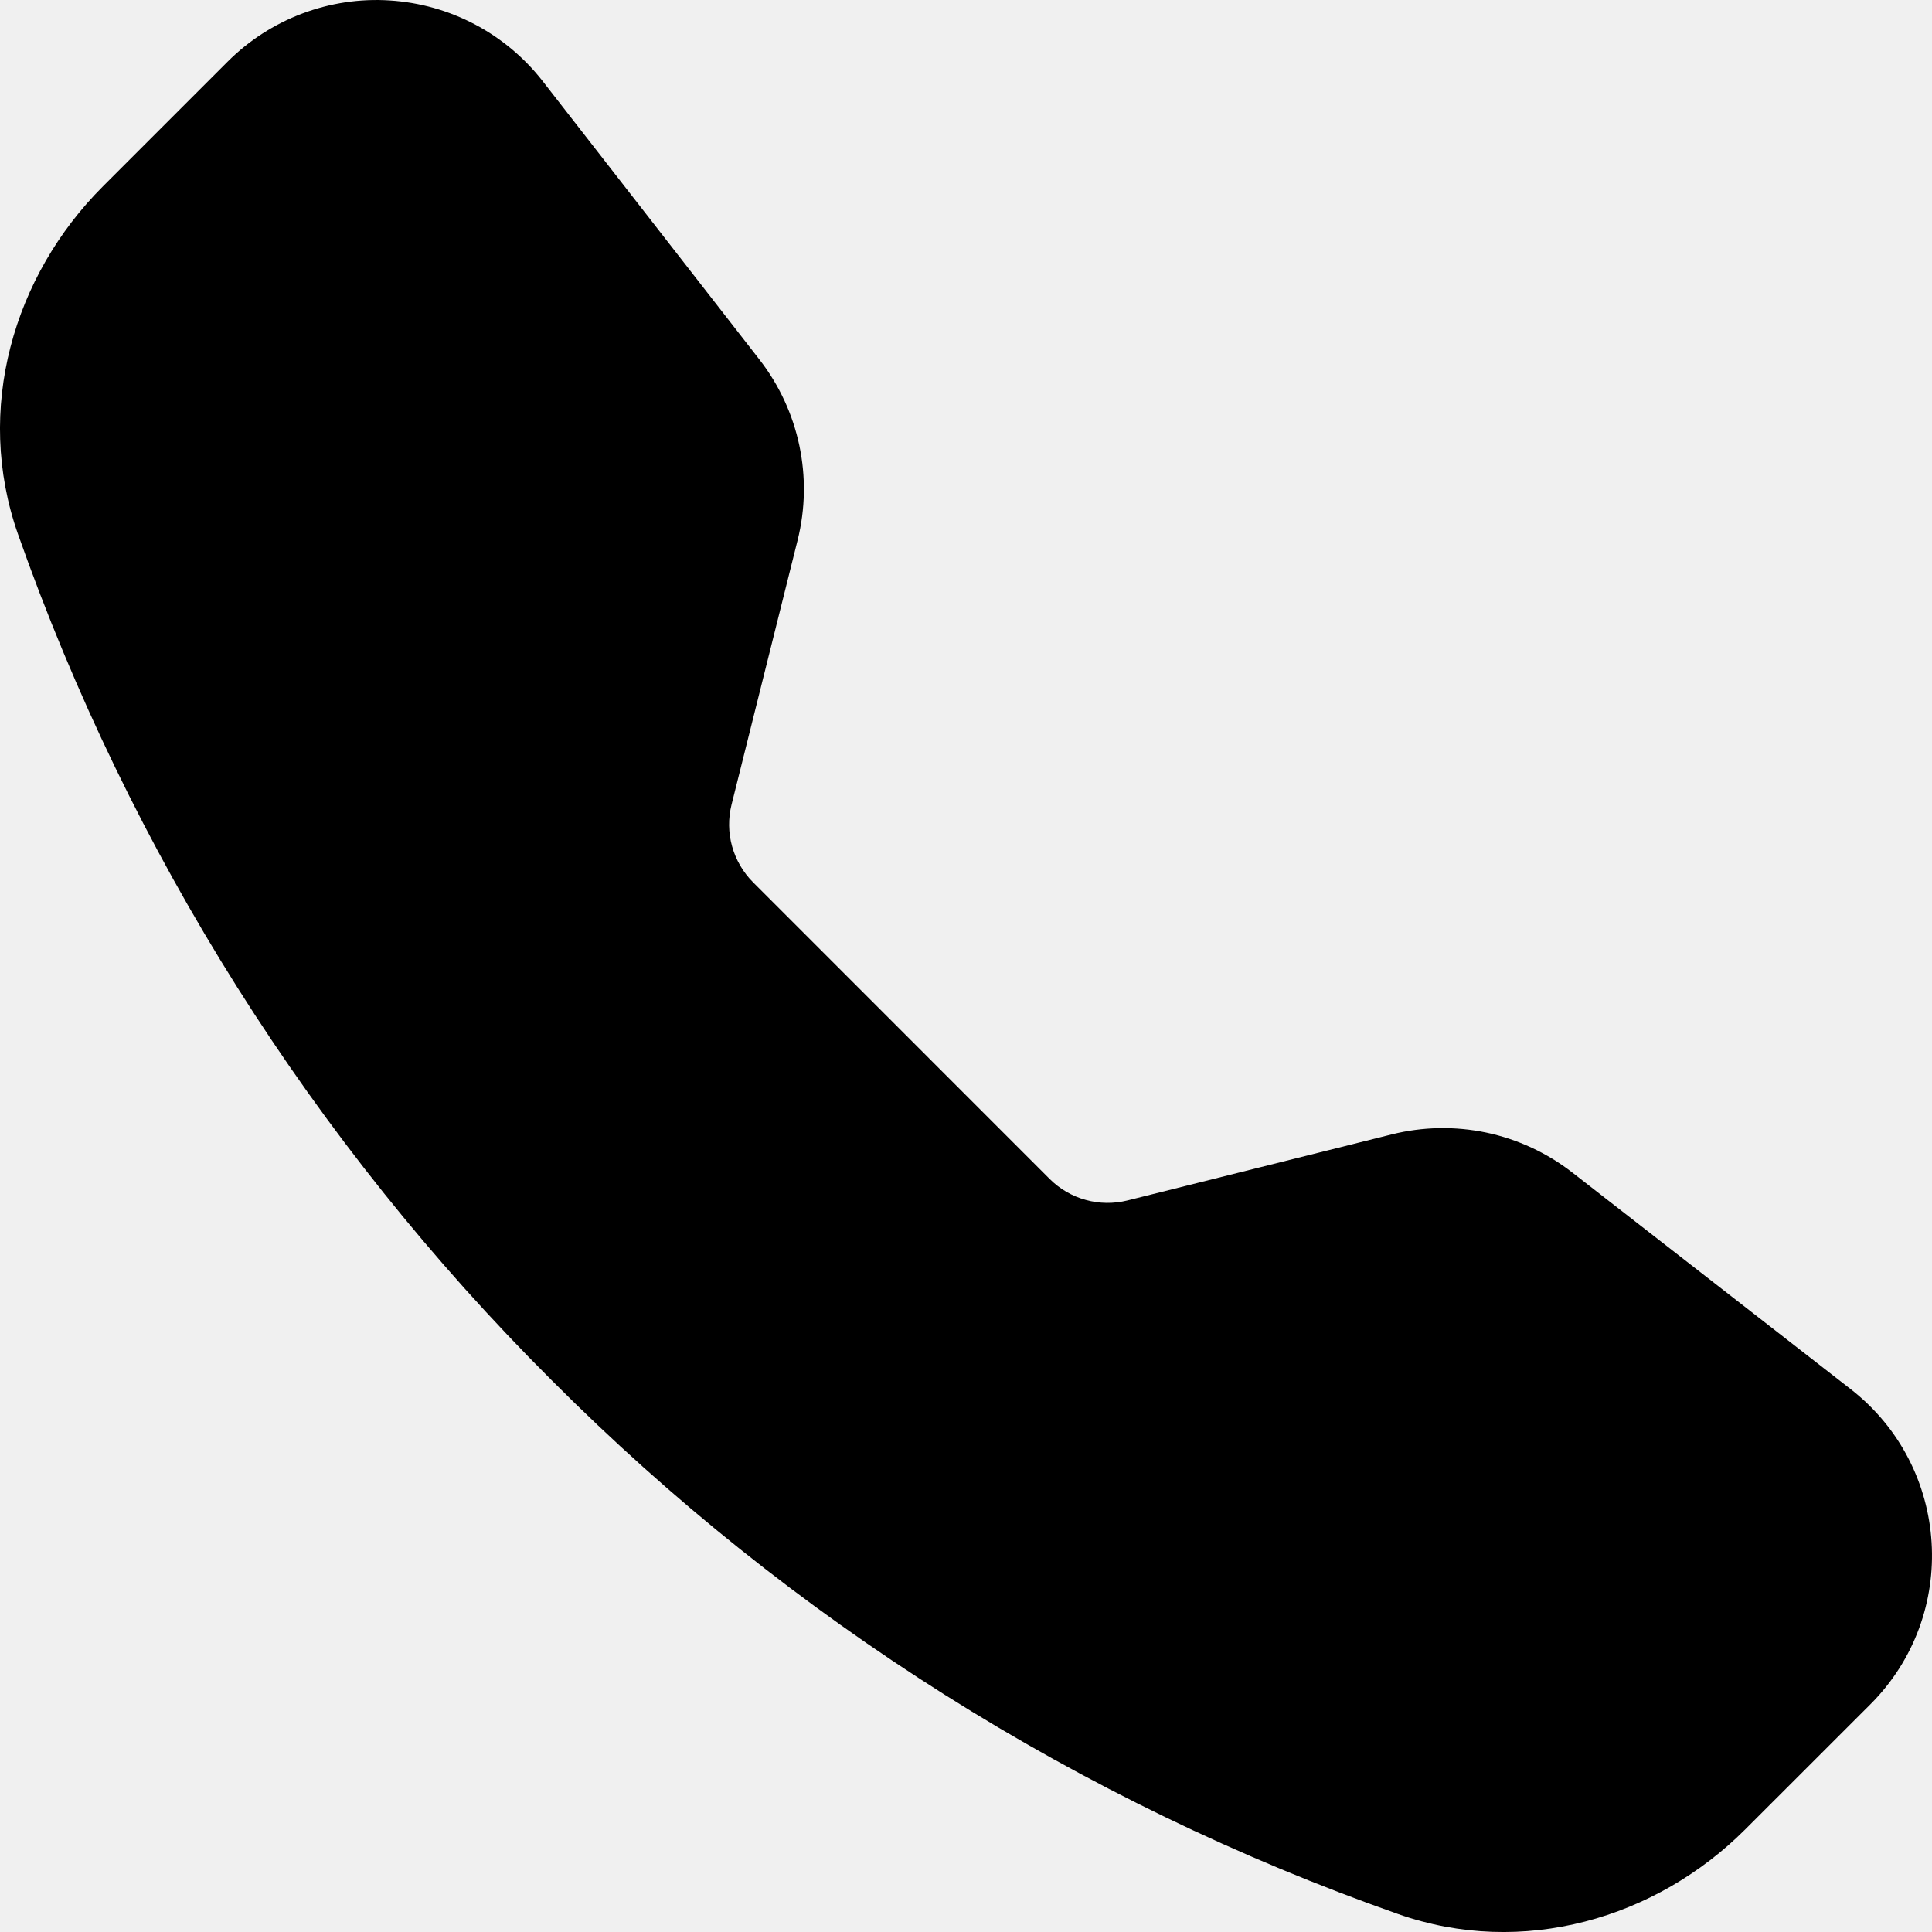
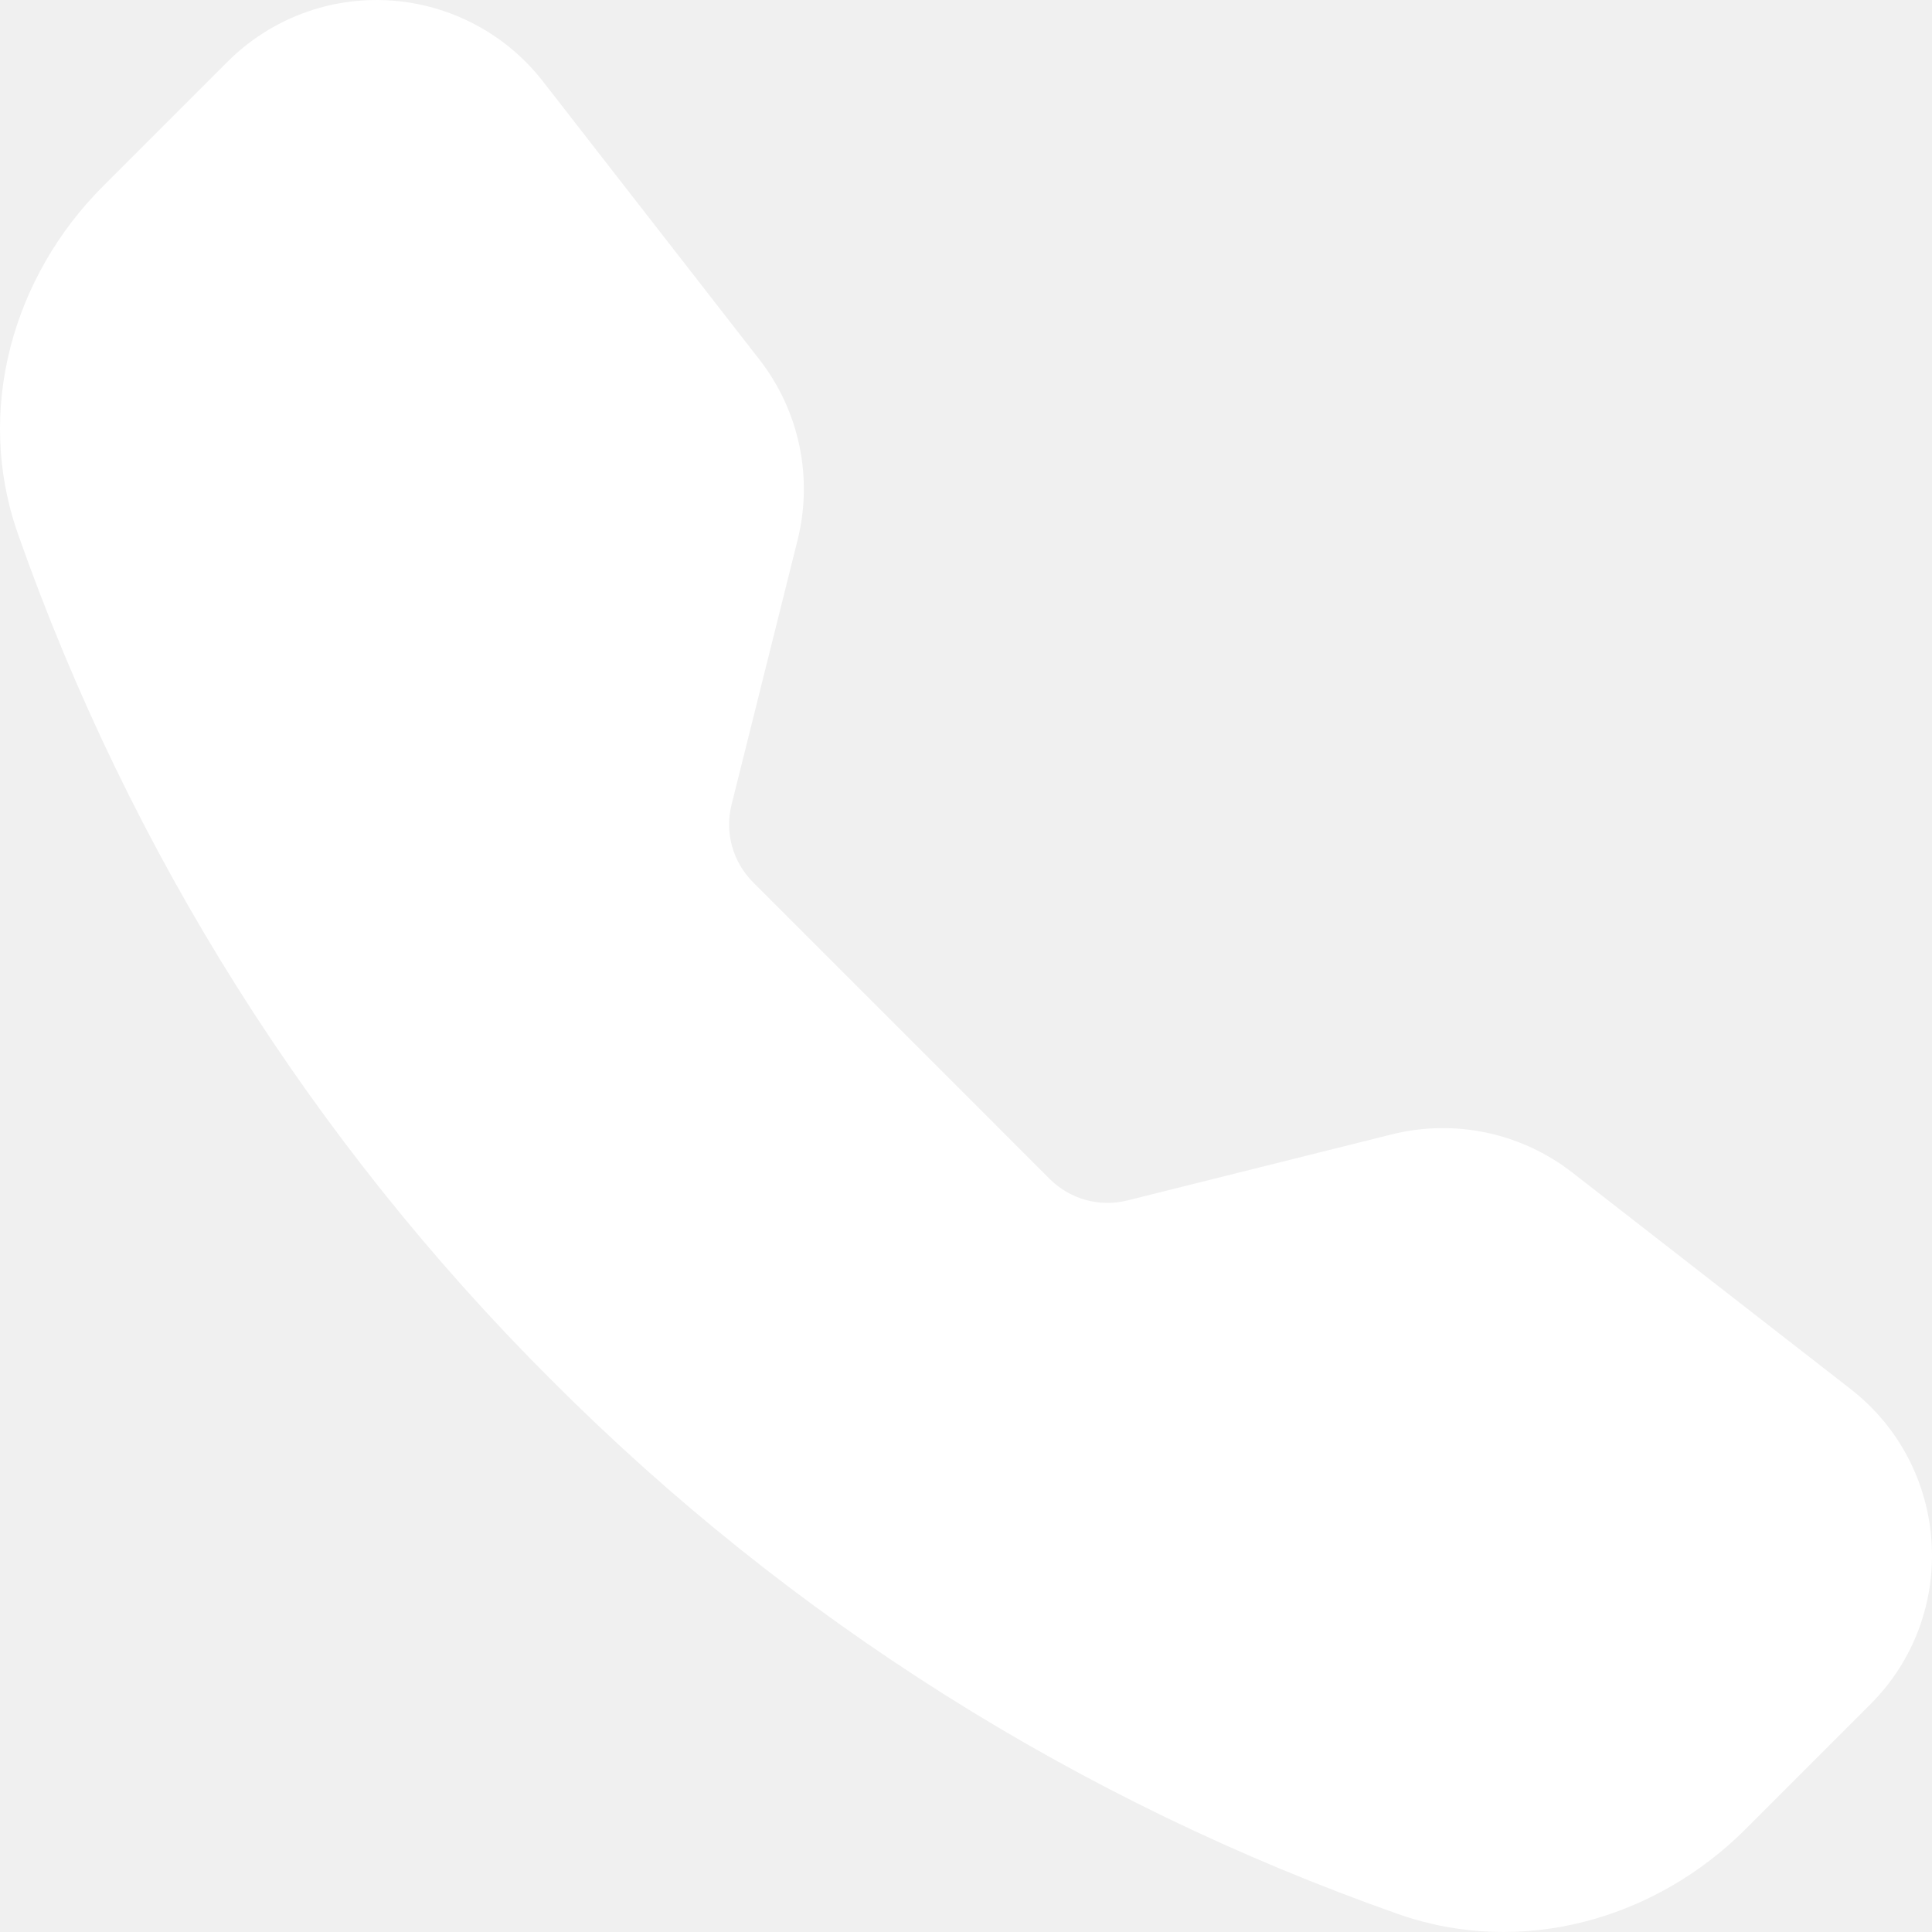
- <svg xmlns="http://www.w3.org/2000/svg" width="26" height="26" viewBox="0 0 26 26" fill="none">
-   <path fill-rule="evenodd" clip-rule="evenodd" d="M3.064 0.829C3.348 0.545 3.69 0.325 4.065 0.183C4.441 0.041 4.843 -0.02 5.244 0.006C5.645 0.031 6.036 0.141 6.391 0.328C6.747 0.516 7.058 0.777 7.305 1.094L10.222 4.841C10.756 5.529 10.945 6.424 10.734 7.269L9.845 10.828C9.799 11.012 9.801 11.206 9.852 11.389C9.903 11.572 10 11.739 10.134 11.873L14.126 15.866C14.261 16 14.428 16.098 14.612 16.148C14.795 16.199 14.988 16.201 15.173 16.155L18.73 15.266C19.147 15.162 19.582 15.154 20.003 15.242C20.423 15.331 20.818 15.514 21.158 15.778L24.905 18.694C26.252 19.742 26.375 21.732 25.17 22.937L23.489 24.617C22.287 25.82 20.49 26.348 18.814 25.758C14.527 24.249 10.633 21.794 7.424 18.575C4.205 15.365 1.75 11.472 0.241 7.185C-0.347 5.511 0.181 3.712 1.384 2.509L3.064 0.829Z" fill="black" />
+ <svg xmlns="http://www.w3.org/2000/svg" width="32" height="32" viewBox="0 0 32 32" fill="none">
+   <path fill-rule="evenodd" clip-rule="evenodd" d="M3.771 1.02C4.121 0.671 4.541 0.4 5.004 0.225C5.466 0.05 5.961 -0.024 6.454 0.007C6.948 0.038 7.429 0.173 7.866 0.404C8.304 0.635 8.687 0.956 8.991 1.346L12.581 5.959C13.239 6.805 13.47 7.907 13.21 8.947L12.117 13.327C12.06 13.554 12.063 13.791 12.125 14.017C12.188 14.242 12.307 14.447 12.473 14.613L17.386 19.527C17.552 19.693 17.758 19.812 17.983 19.875C18.209 19.937 18.447 19.94 18.674 19.883L23.052 18.789C23.565 18.661 24.101 18.651 24.619 18.76C25.136 18.869 25.622 19.095 26.04 19.419L30.652 23.007C32.31 24.297 32.462 26.748 30.978 28.23L28.91 30.298C27.43 31.778 25.218 32.428 23.156 31.702C17.879 29.845 13.087 26.823 9.137 22.861C5.175 18.911 2.154 14.12 0.297 8.843C-0.427 6.783 0.223 4.569 1.703 3.088L3.771 1.02Z" fill="white" />
</svg>
